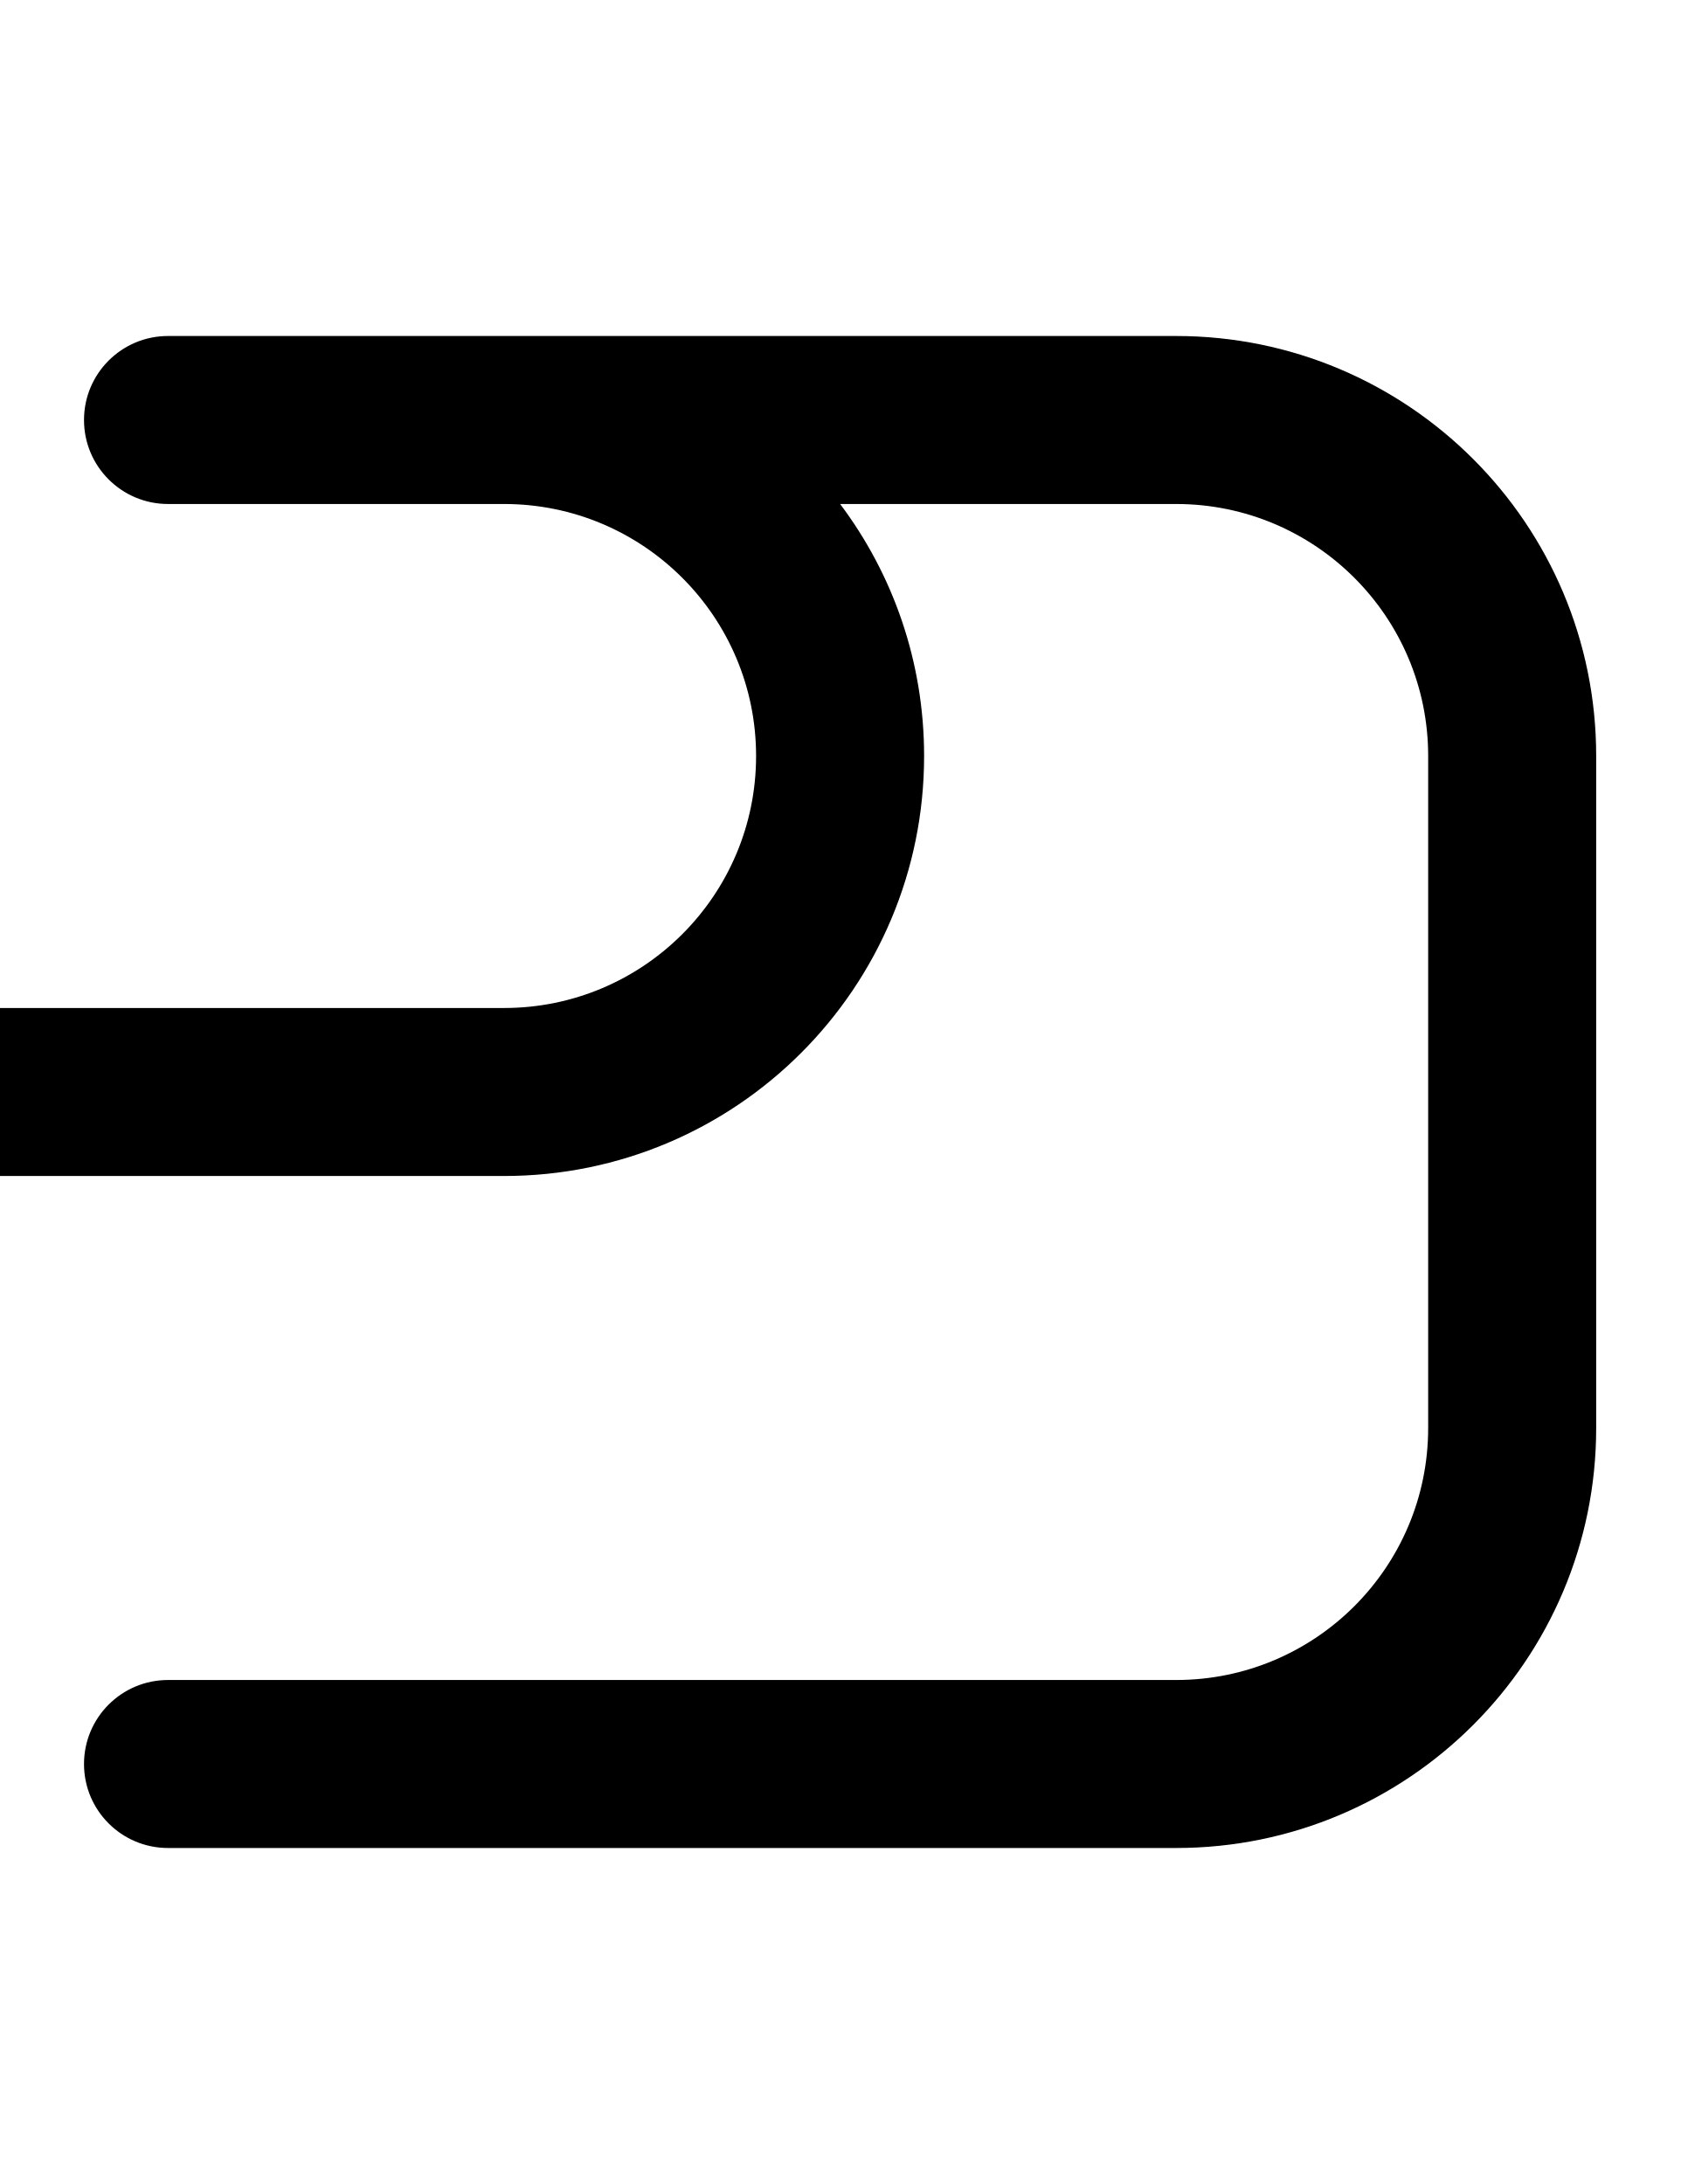
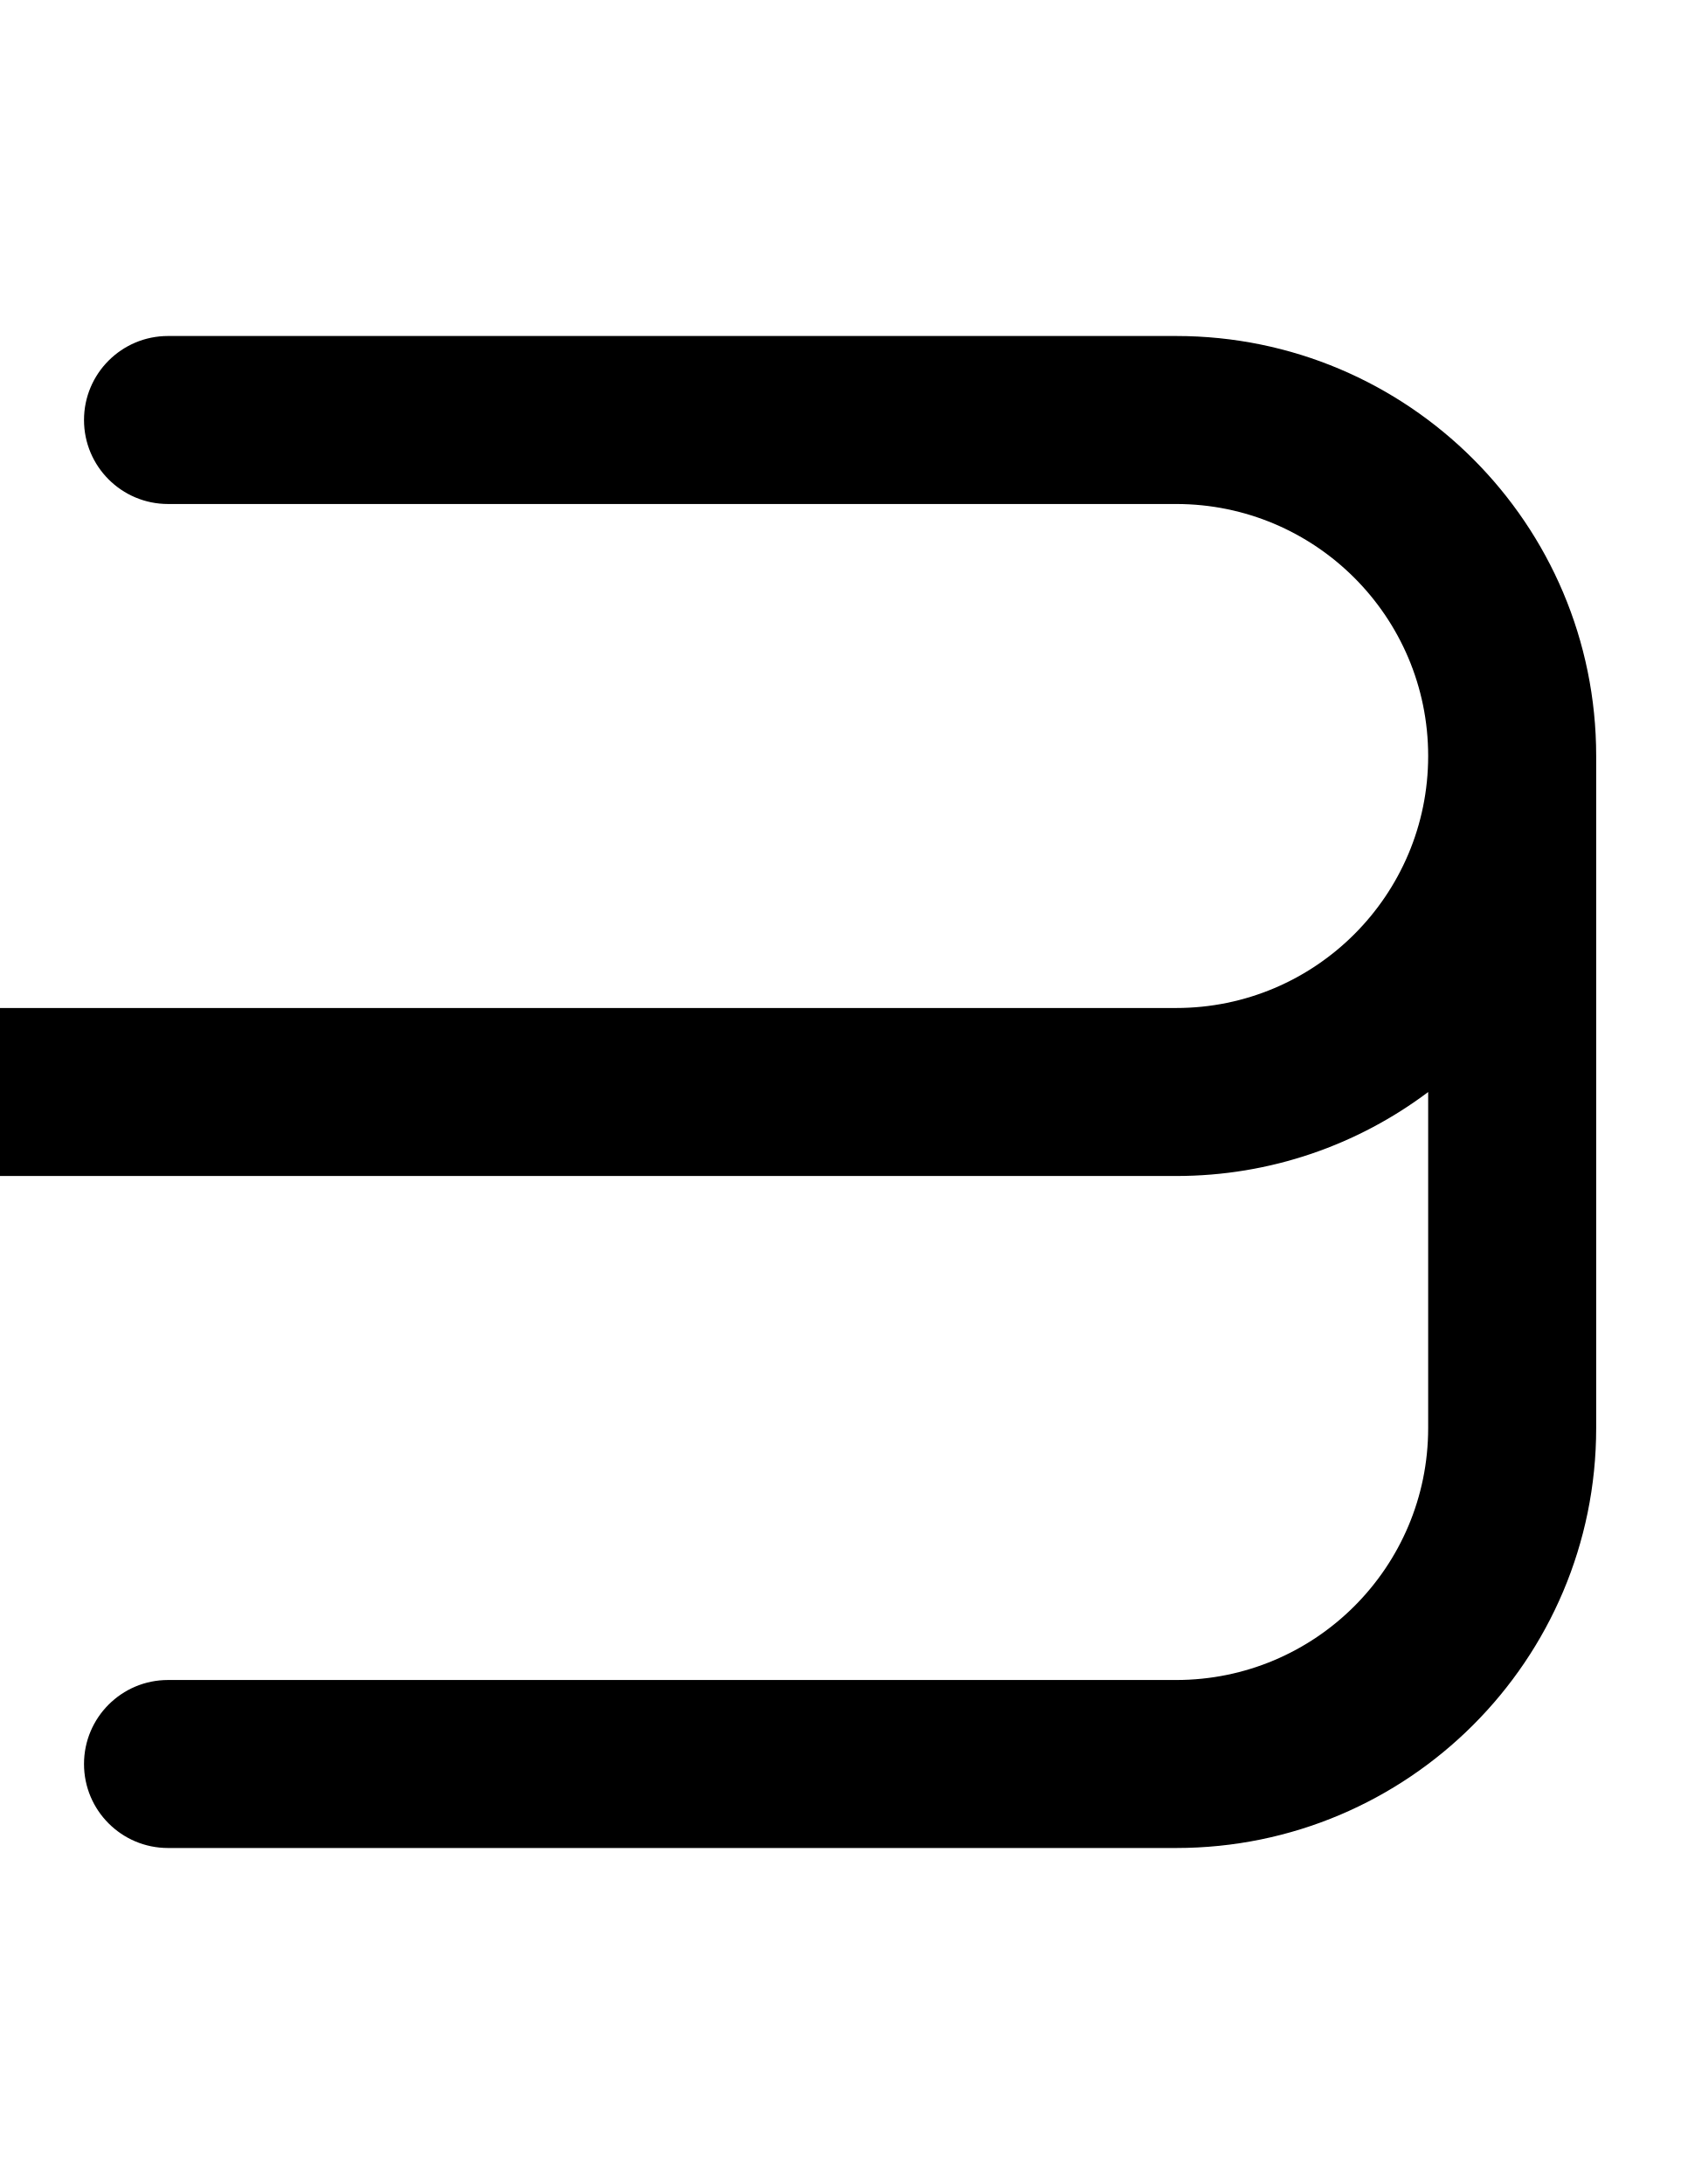
<svg xmlns="http://www.w3.org/2000/svg" width="500" height="650">
-   <path d="m 50,100 c -13.807,0 -25,11.193 -25,25 0,13.807 11.193,25 25,25 h 100 c 41.421,0 75,33.579 75,75 0,41.421 -33.579,75 -75,75 H 0 c -13.807,0 -25,11.193 -25,25 0,13.807 11.193,25 25,25 h 150 c 69.036,0 125,-55.964 125,-125 0,-28.14 -9.298,-54.108 -24.99,-75 H 350 c 41.421,0 75,33.579 75,75 v 200 c 0,41.421 -33.579,75 -75,75 H 50 c -13.807,0 -25,11.193 -25,25 0,13.807 11.193,25 25,25 h 300 c 69.036,0 125,-55.964 125,-125 V 225 C 475,155.964 419.036,100 350,100 Z" />
+   <path d="M 50 100 C 36.193 100 25 111.193 25 125 C 25 138.807 36.193 150 50 150 L 350 150 C 391.421 150 425 183.579 425 225 C 425 266.421 391.421 300 350 300 L 0 300 C -13.807 300 -25 311.193 -25 325 C -25 338.807 -13.807 350 0 350 L 350 350 C 378.14 350 404.108 340.702 425 325.01 L 425 425 C 425 466.421 391.421 500 350 500 L 50 500 C 36.193 500 25 511.193 25 525 C 25 538.807 36.193 550 50 550 L 350 550 C 419.036 550 475 494.036 475 425 L 475 225 C 475 155.964 419.036 100 350 100 L 50 100 z " />
</svg>
